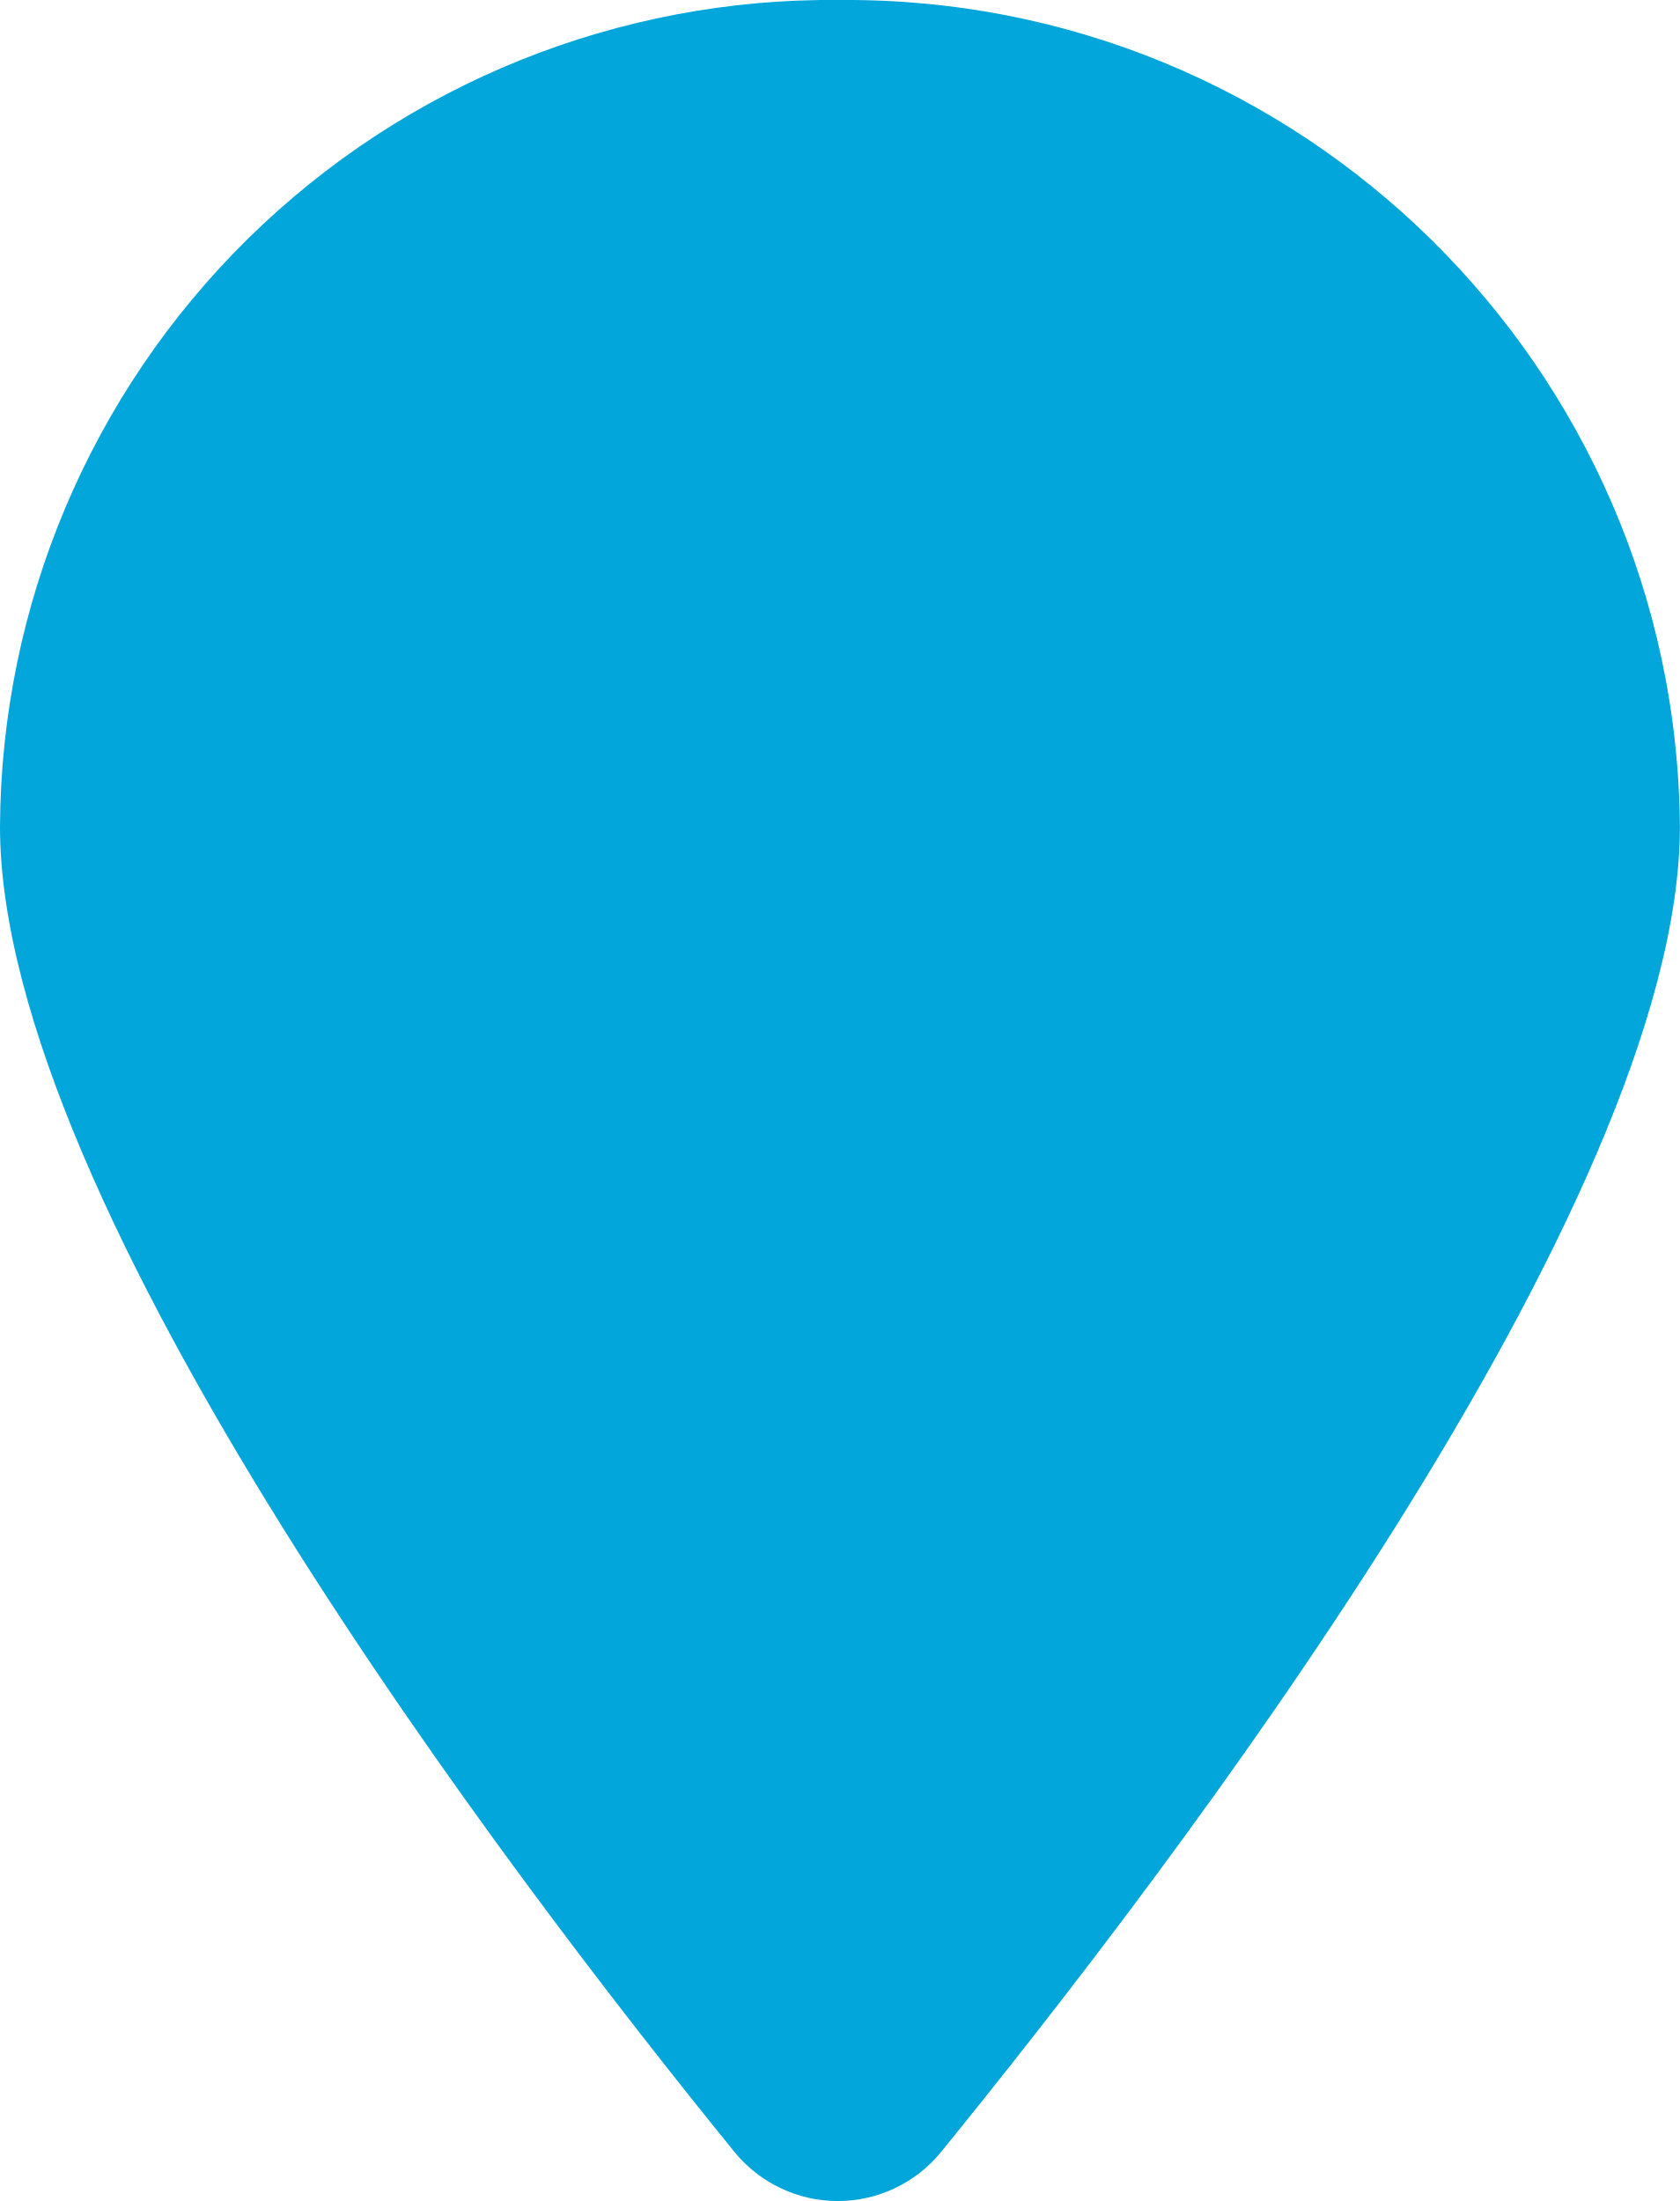
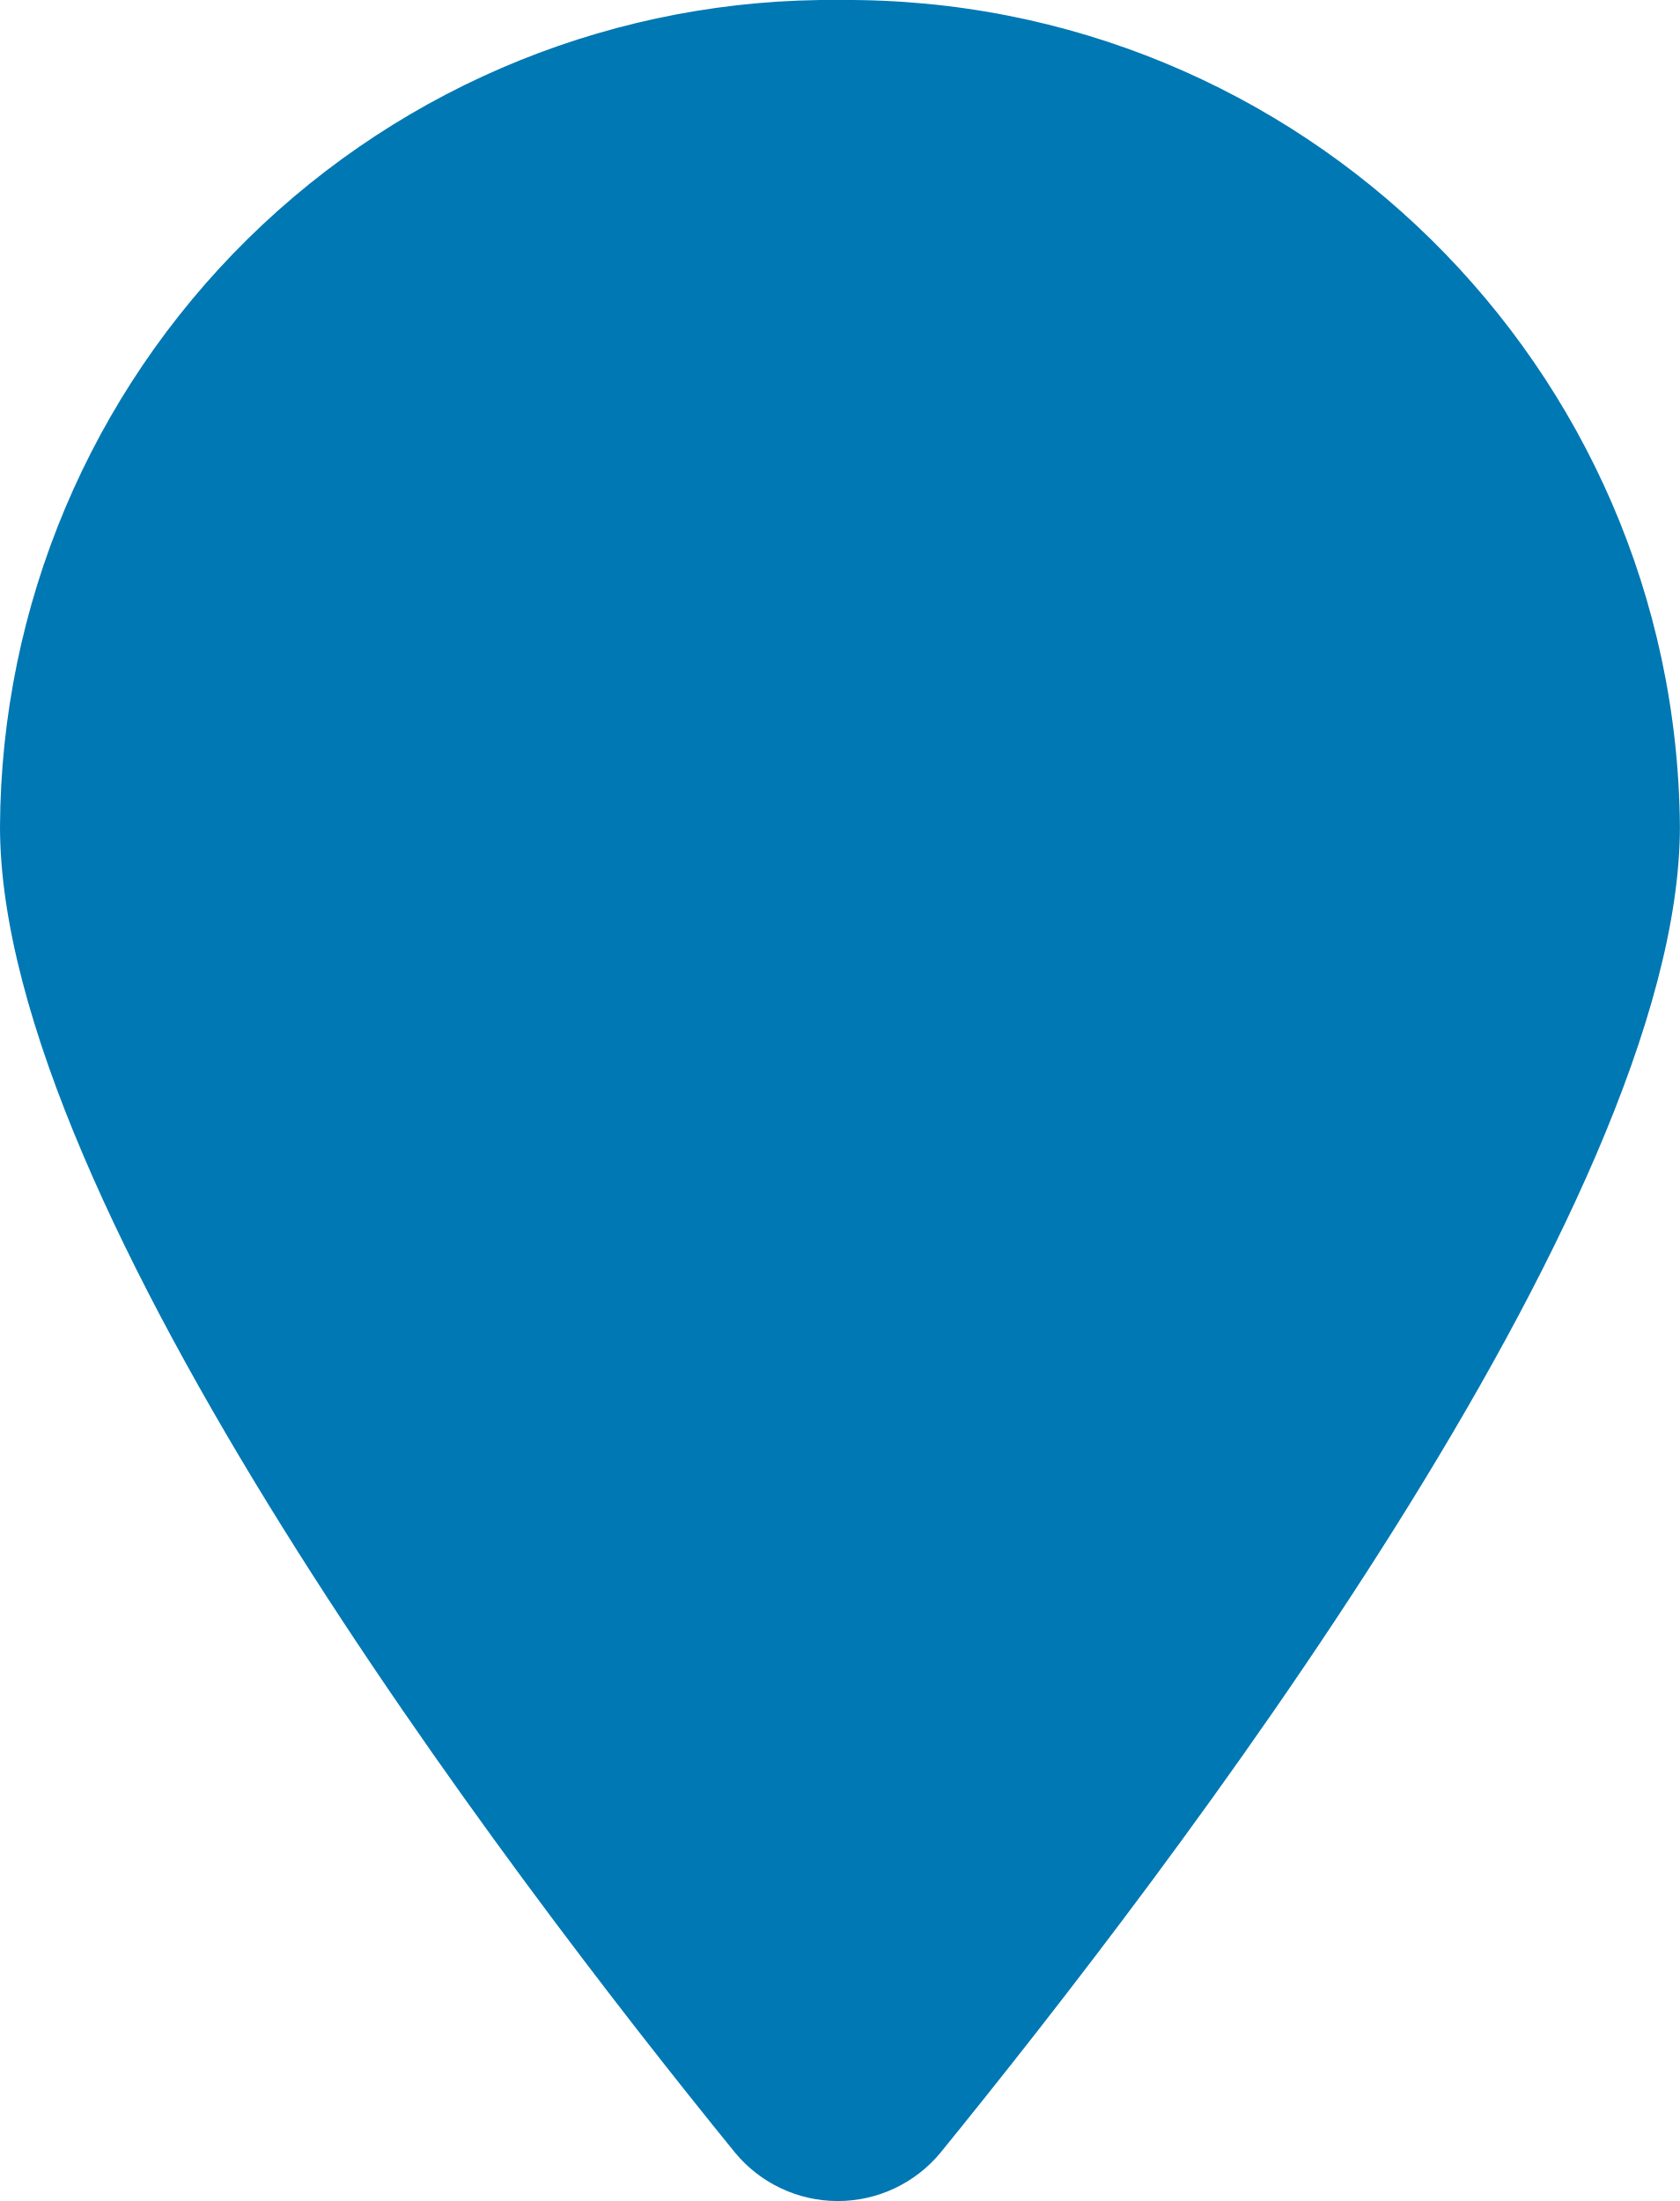
<svg xmlns="http://www.w3.org/2000/svg" id="Vector" width="29" height="38" viewBox="0 0 29 38">
-   <path id="Path_189" data-name="Path 189" d="M29,14.271c0,6.541-8.836,18.062-12.763,22.893a2.3,2.3,0,0,1-3.549,0C8.76,32.333,0,20.812,0,14.271A14.343,14.343,0,0,1,14.5,0,14.391,14.391,0,0,1,29,14.271Z" fill="#02a6db" />
+   <path id="Path_189" data-name="Path 189" d="M29,14.271c0,6.541-8.836,18.062-12.763,22.893a2.3,2.3,0,0,1-3.549,0C8.76,32.333,0,20.812,0,14.271A14.343,14.343,0,0,1,14.5,0,14.391,14.391,0,0,1,29,14.271Z" fill="#0078b4" />
</svg>
